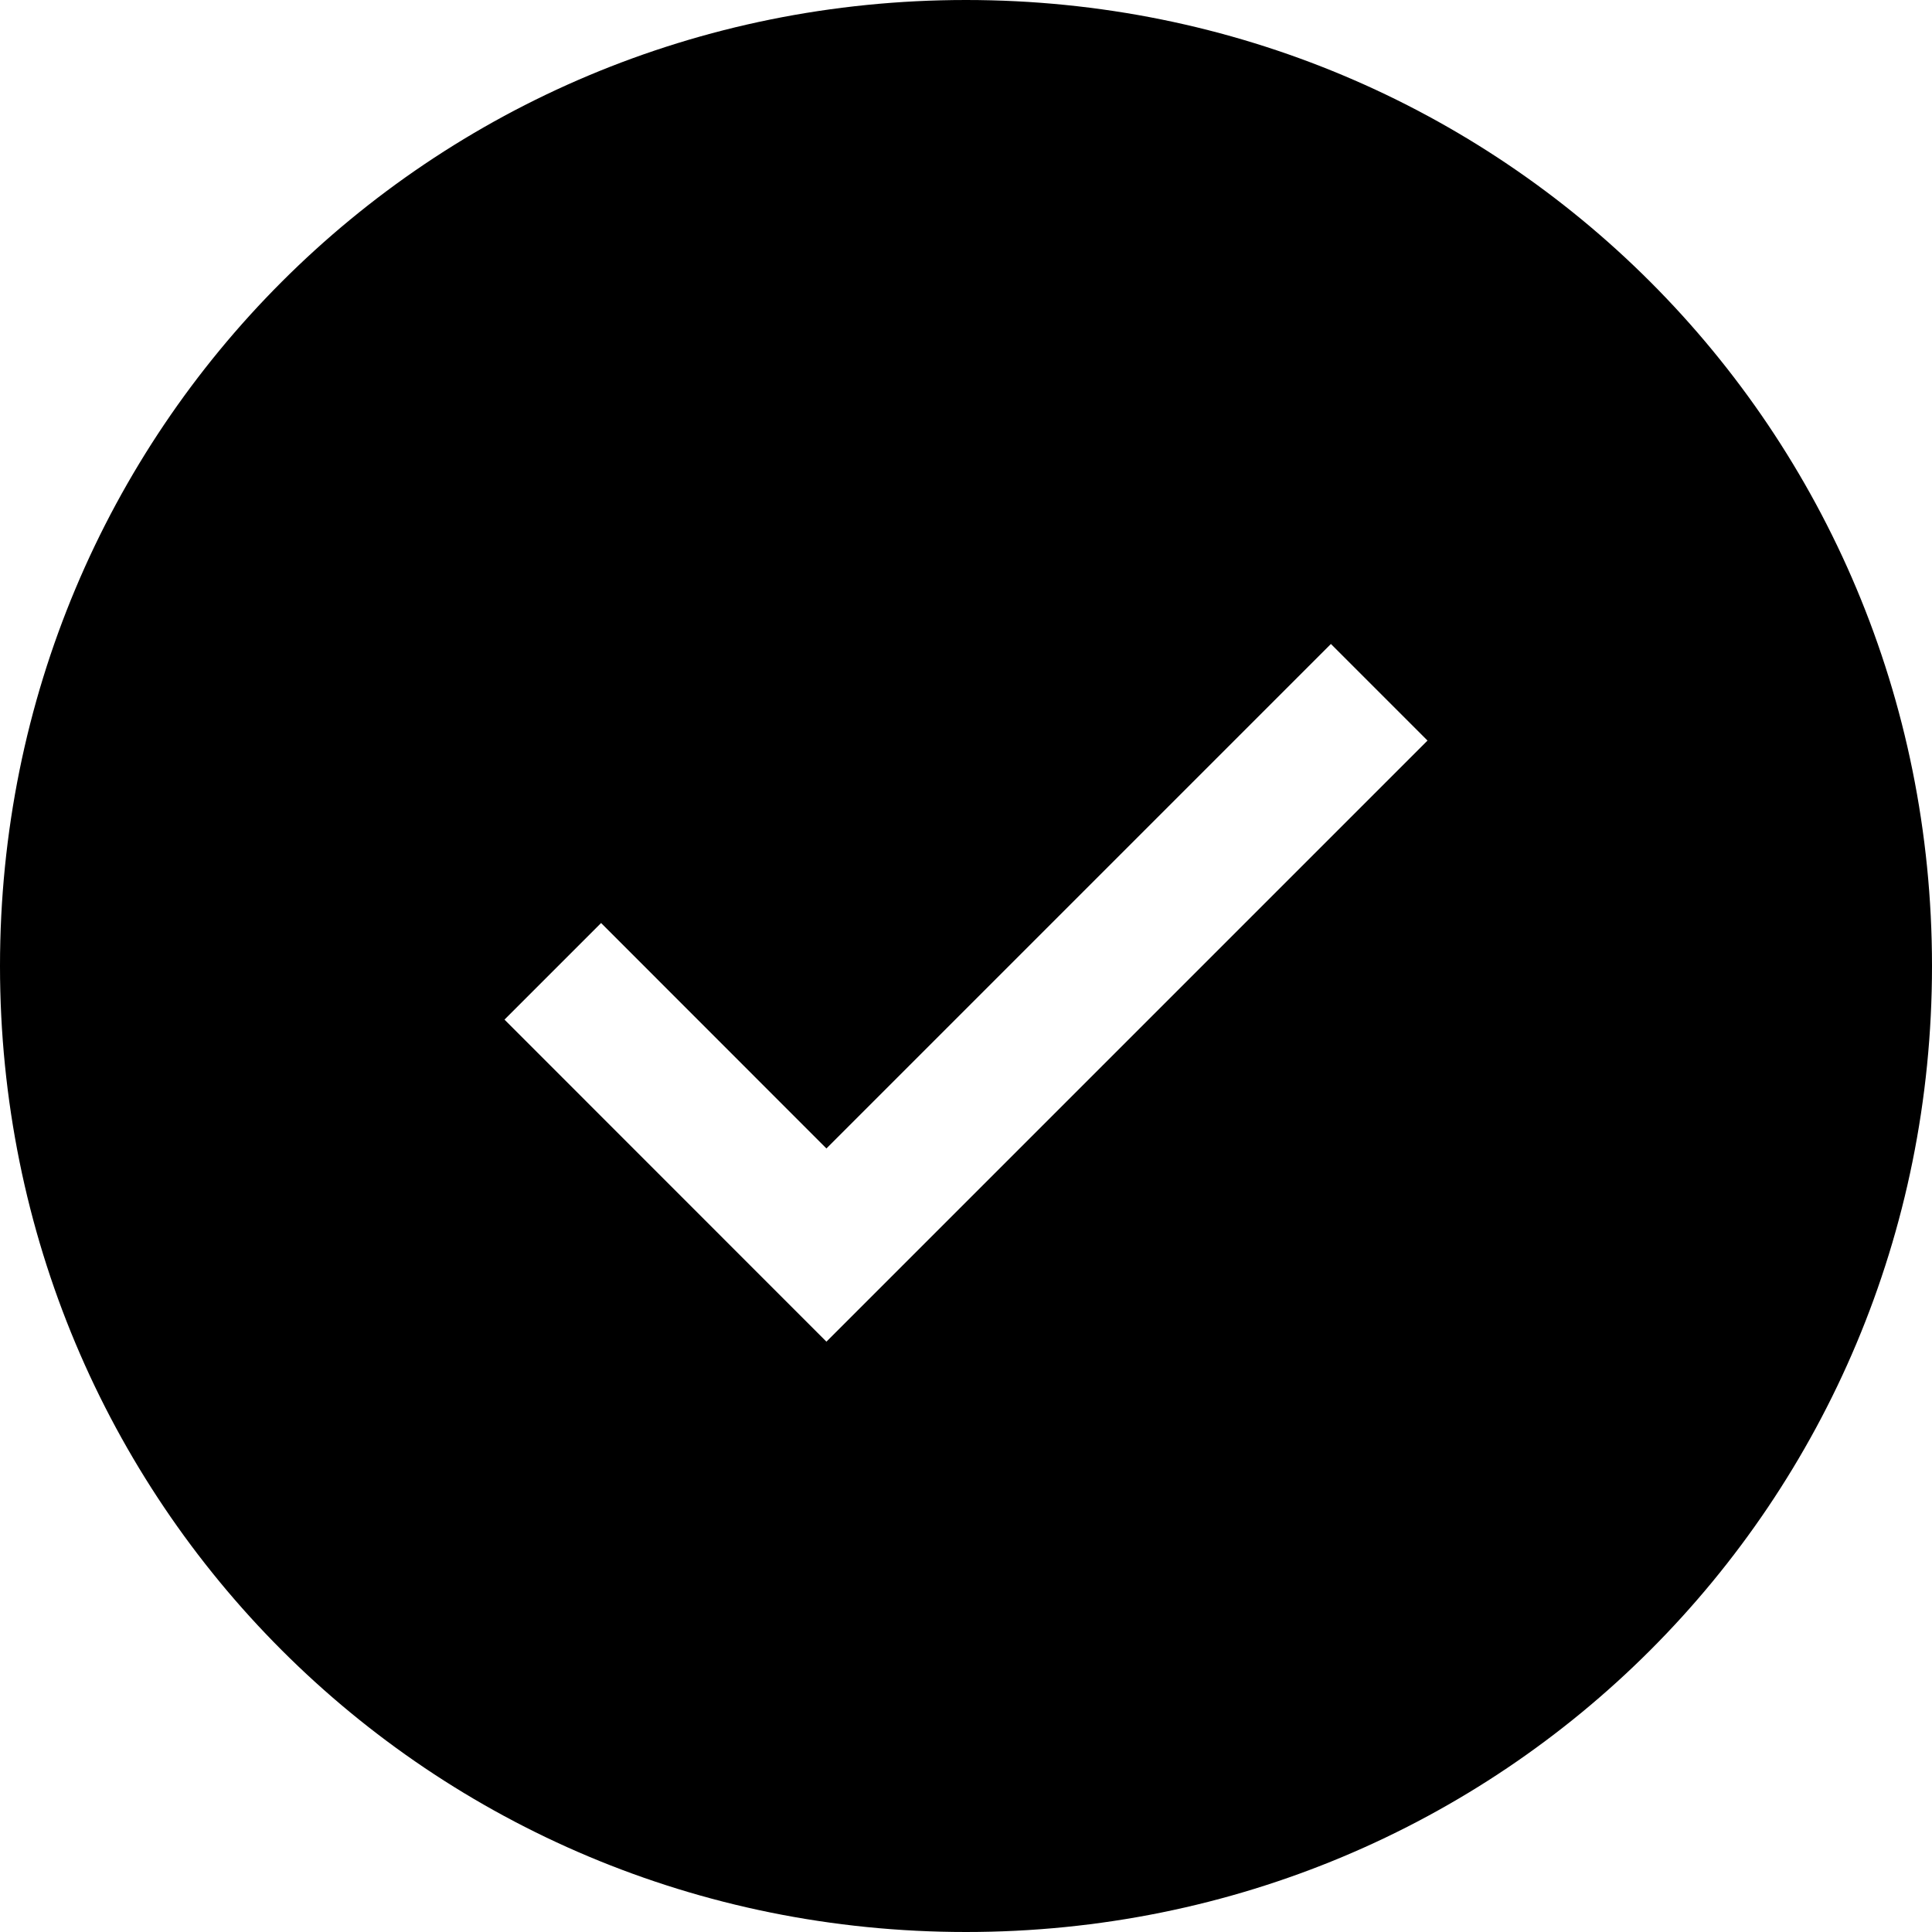
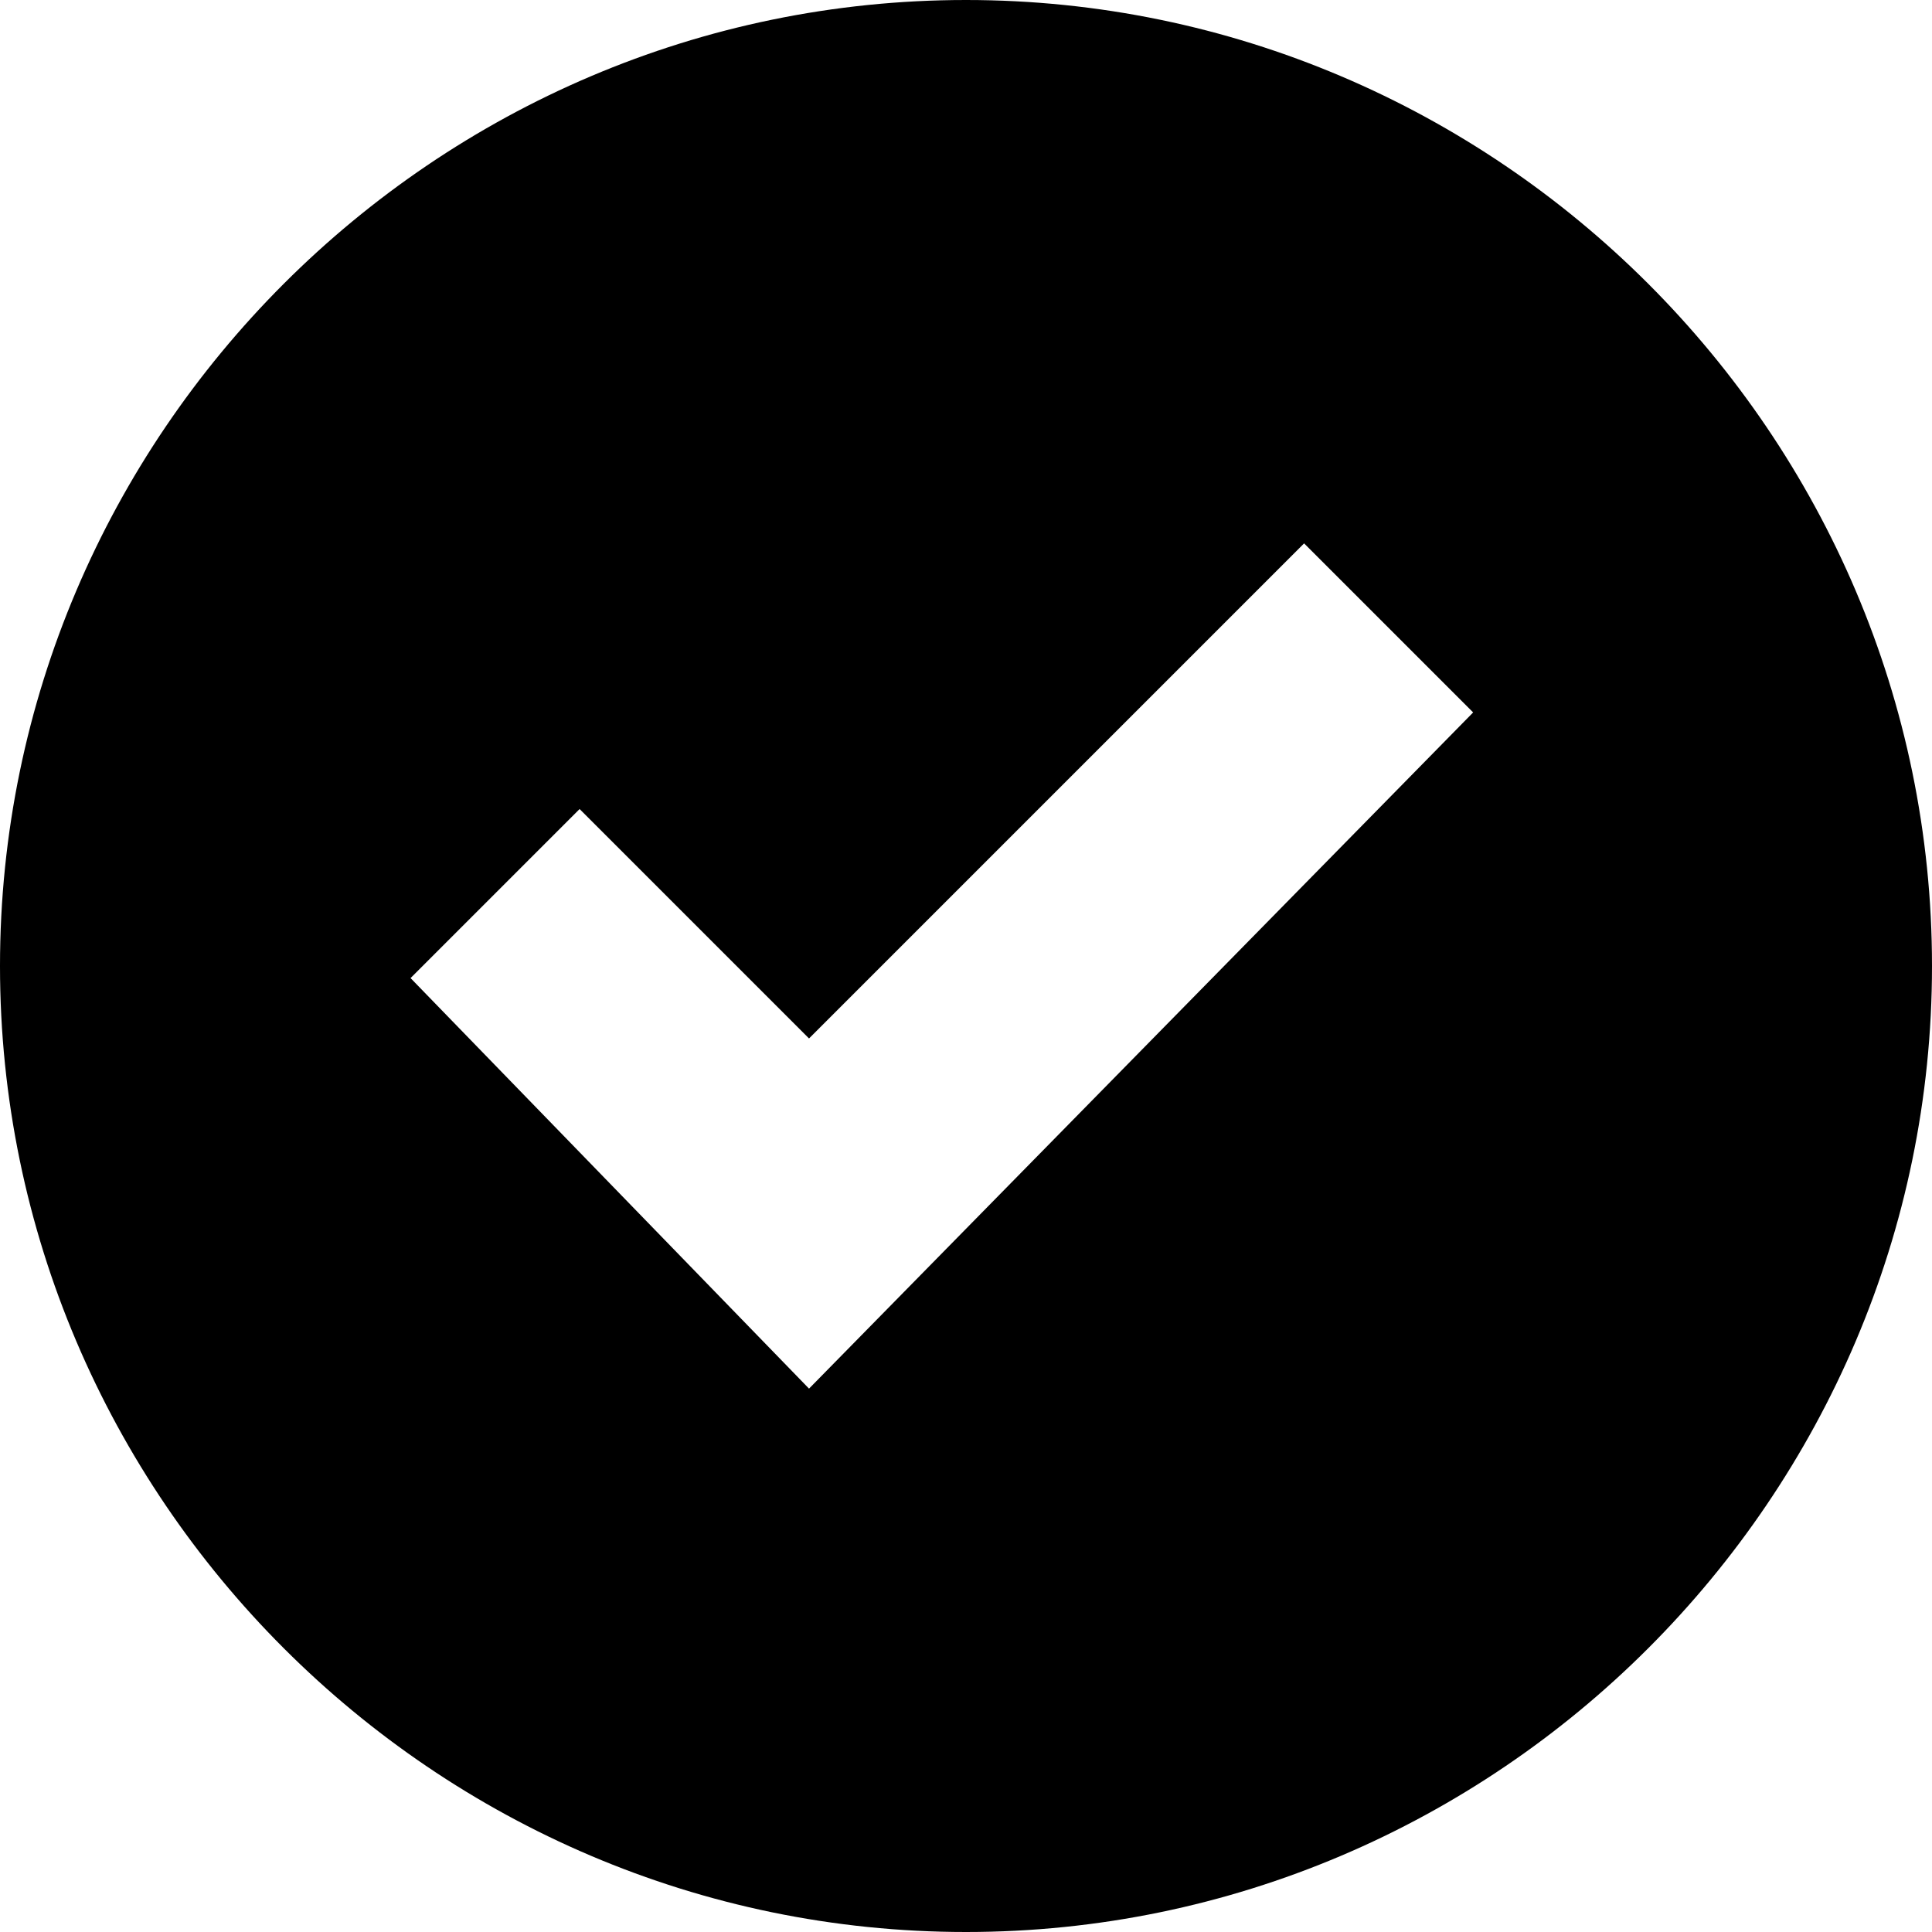
<svg xmlns="http://www.w3.org/2000/svg" width="16px" height="16px" viewBox="0 0 16 16" version="1.1" fill-rule="evenodd">
-   <path d="M8,0 C3.556,0 0,3.556 0,8 C0,12.444 3.556,16 8,16 C12.444,16 16,12.444 16,8 C16,3.556 12.444,0 8,0 Z M6.844,11.111 L4.178,8.444 L4.978,7.644 L6.844,9.511 L11.022,5.333 L11.822,6.133 L6.844,11.111 Z" />
+   <path d="M8,0 C3.6,0 0,3.6 0,8 C0,12.4 3.6,16 8,16 C12.4,16 16,12.4 16,8 C16,3.6 12.4,0 8,0 L8,0 Z M6.7,11.5 L3.4,8.1 L4.8,6.7 L6.7,8.6 L10.8,4.5 L12.2,5.9 L6.7,11.5 L6.7,11.5 Z" id="Shape" fill="#000000" />
</svg>
